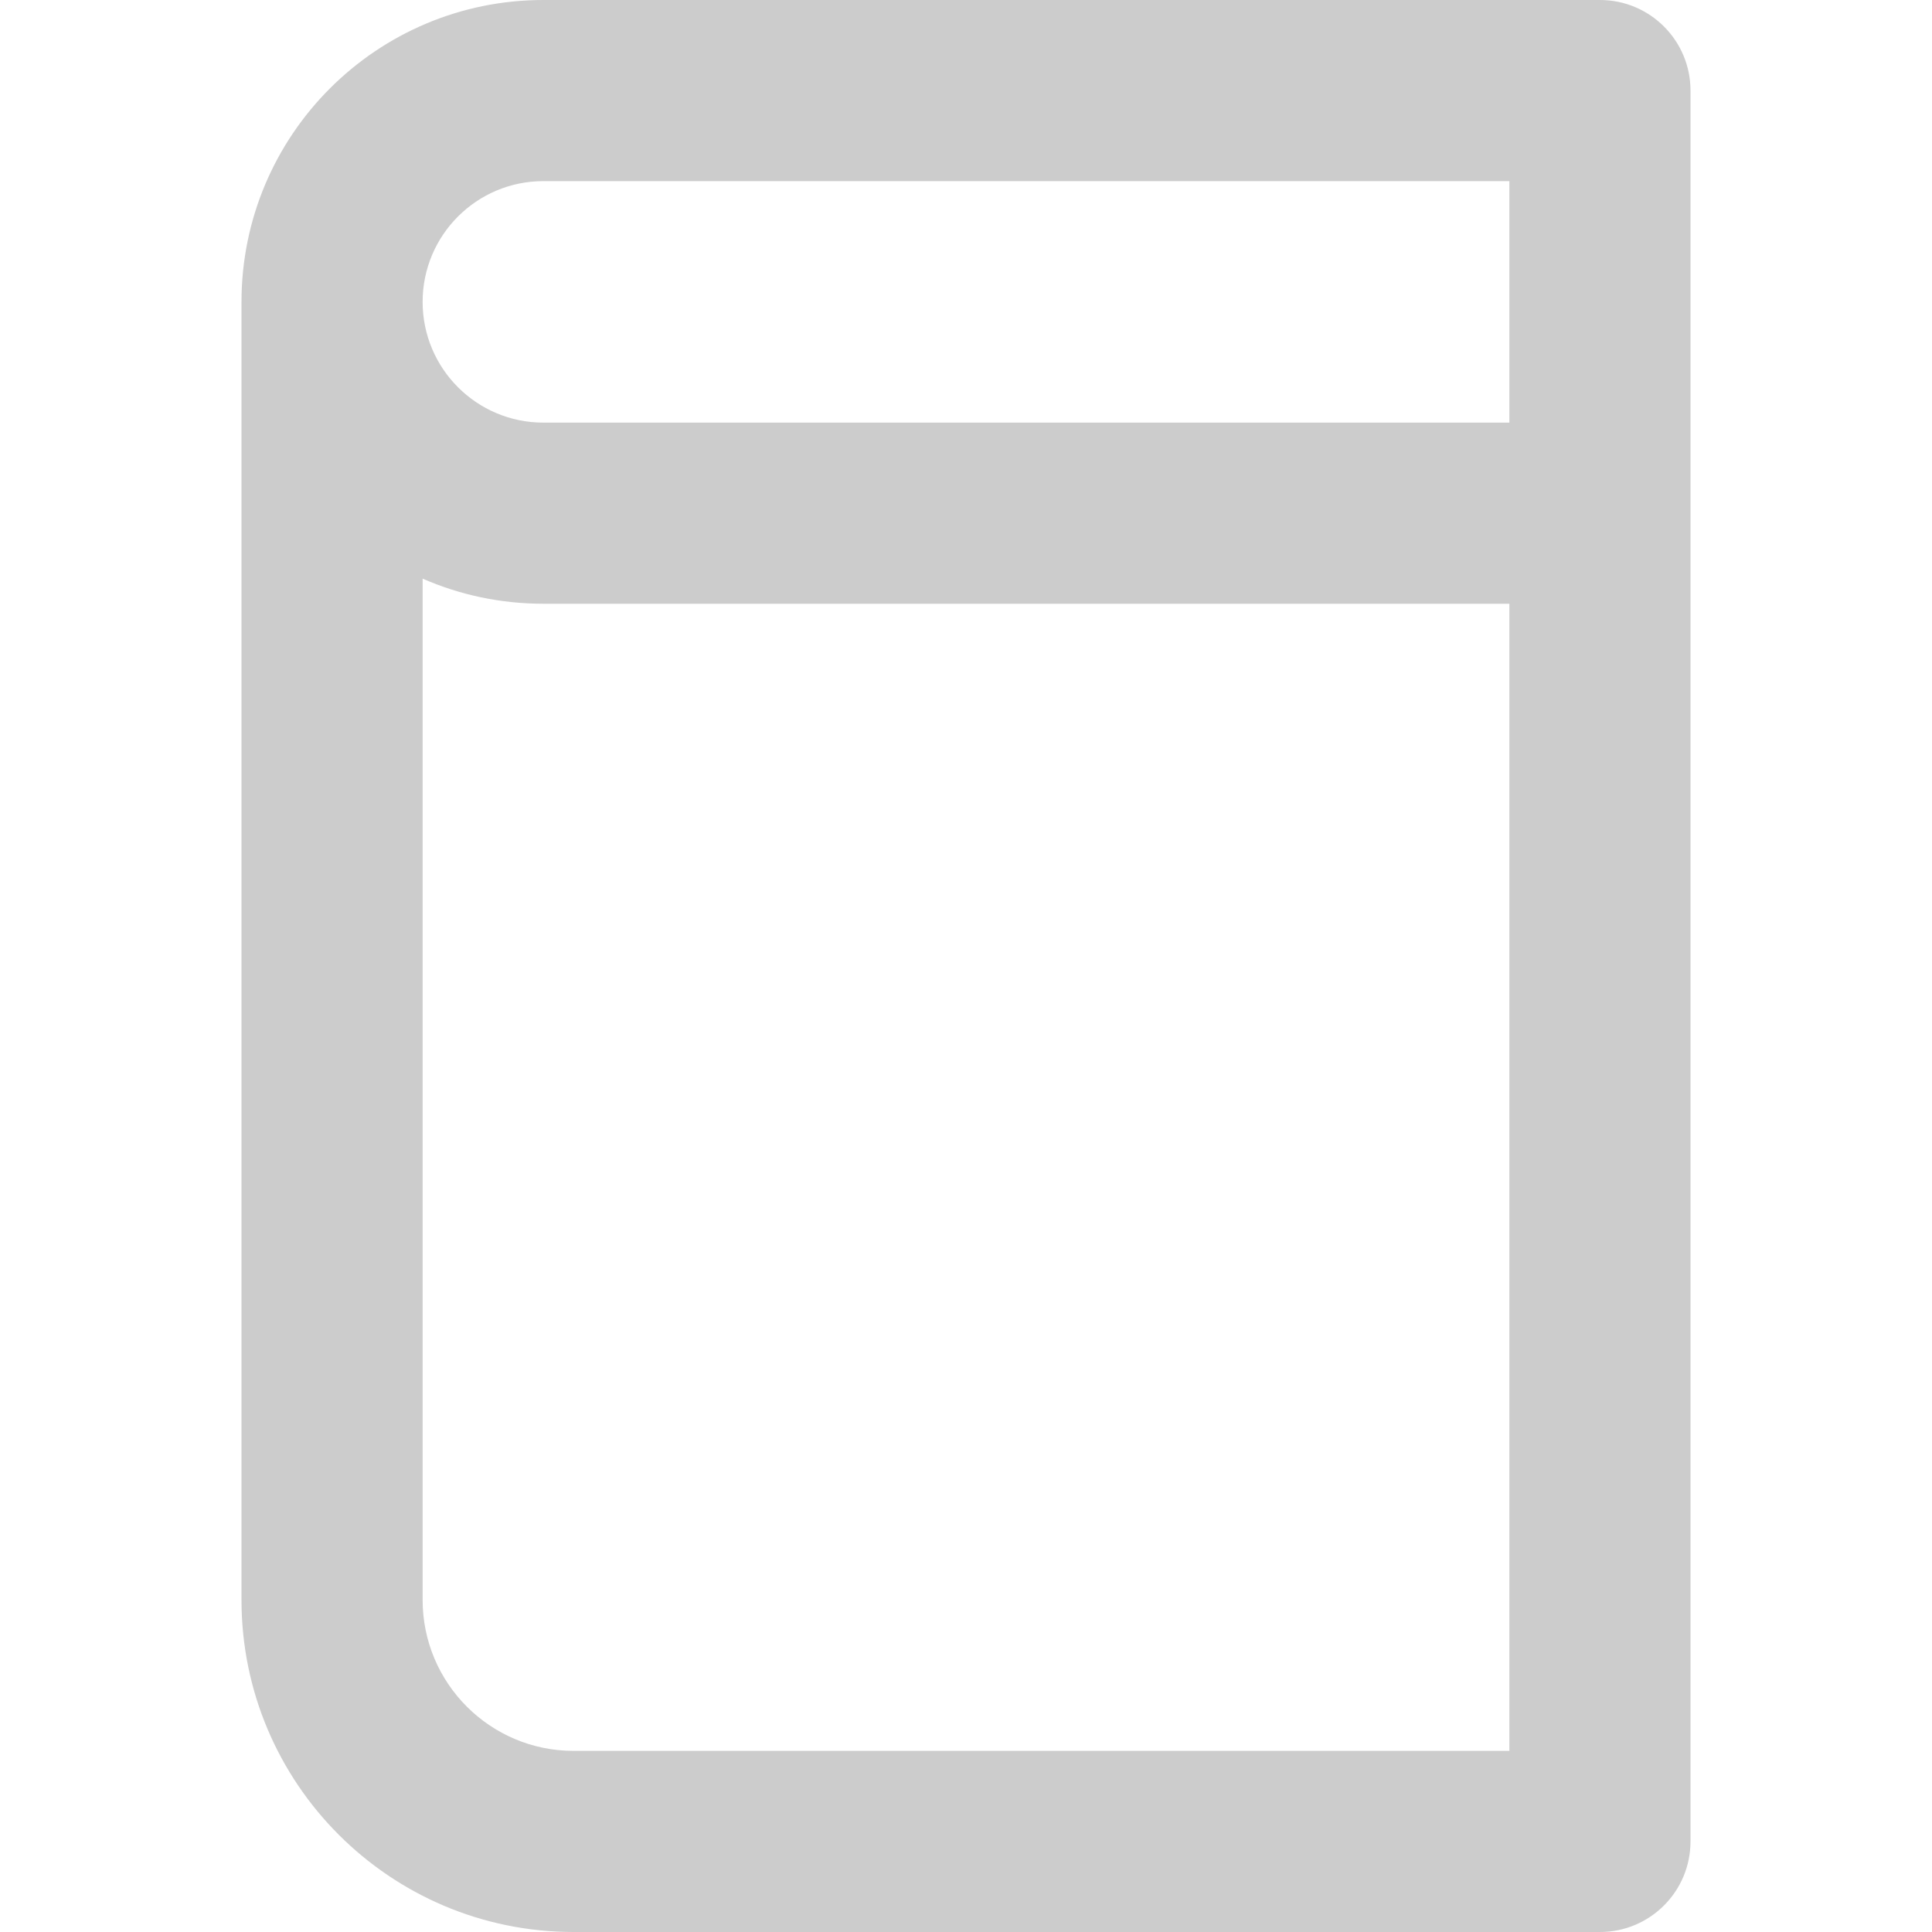
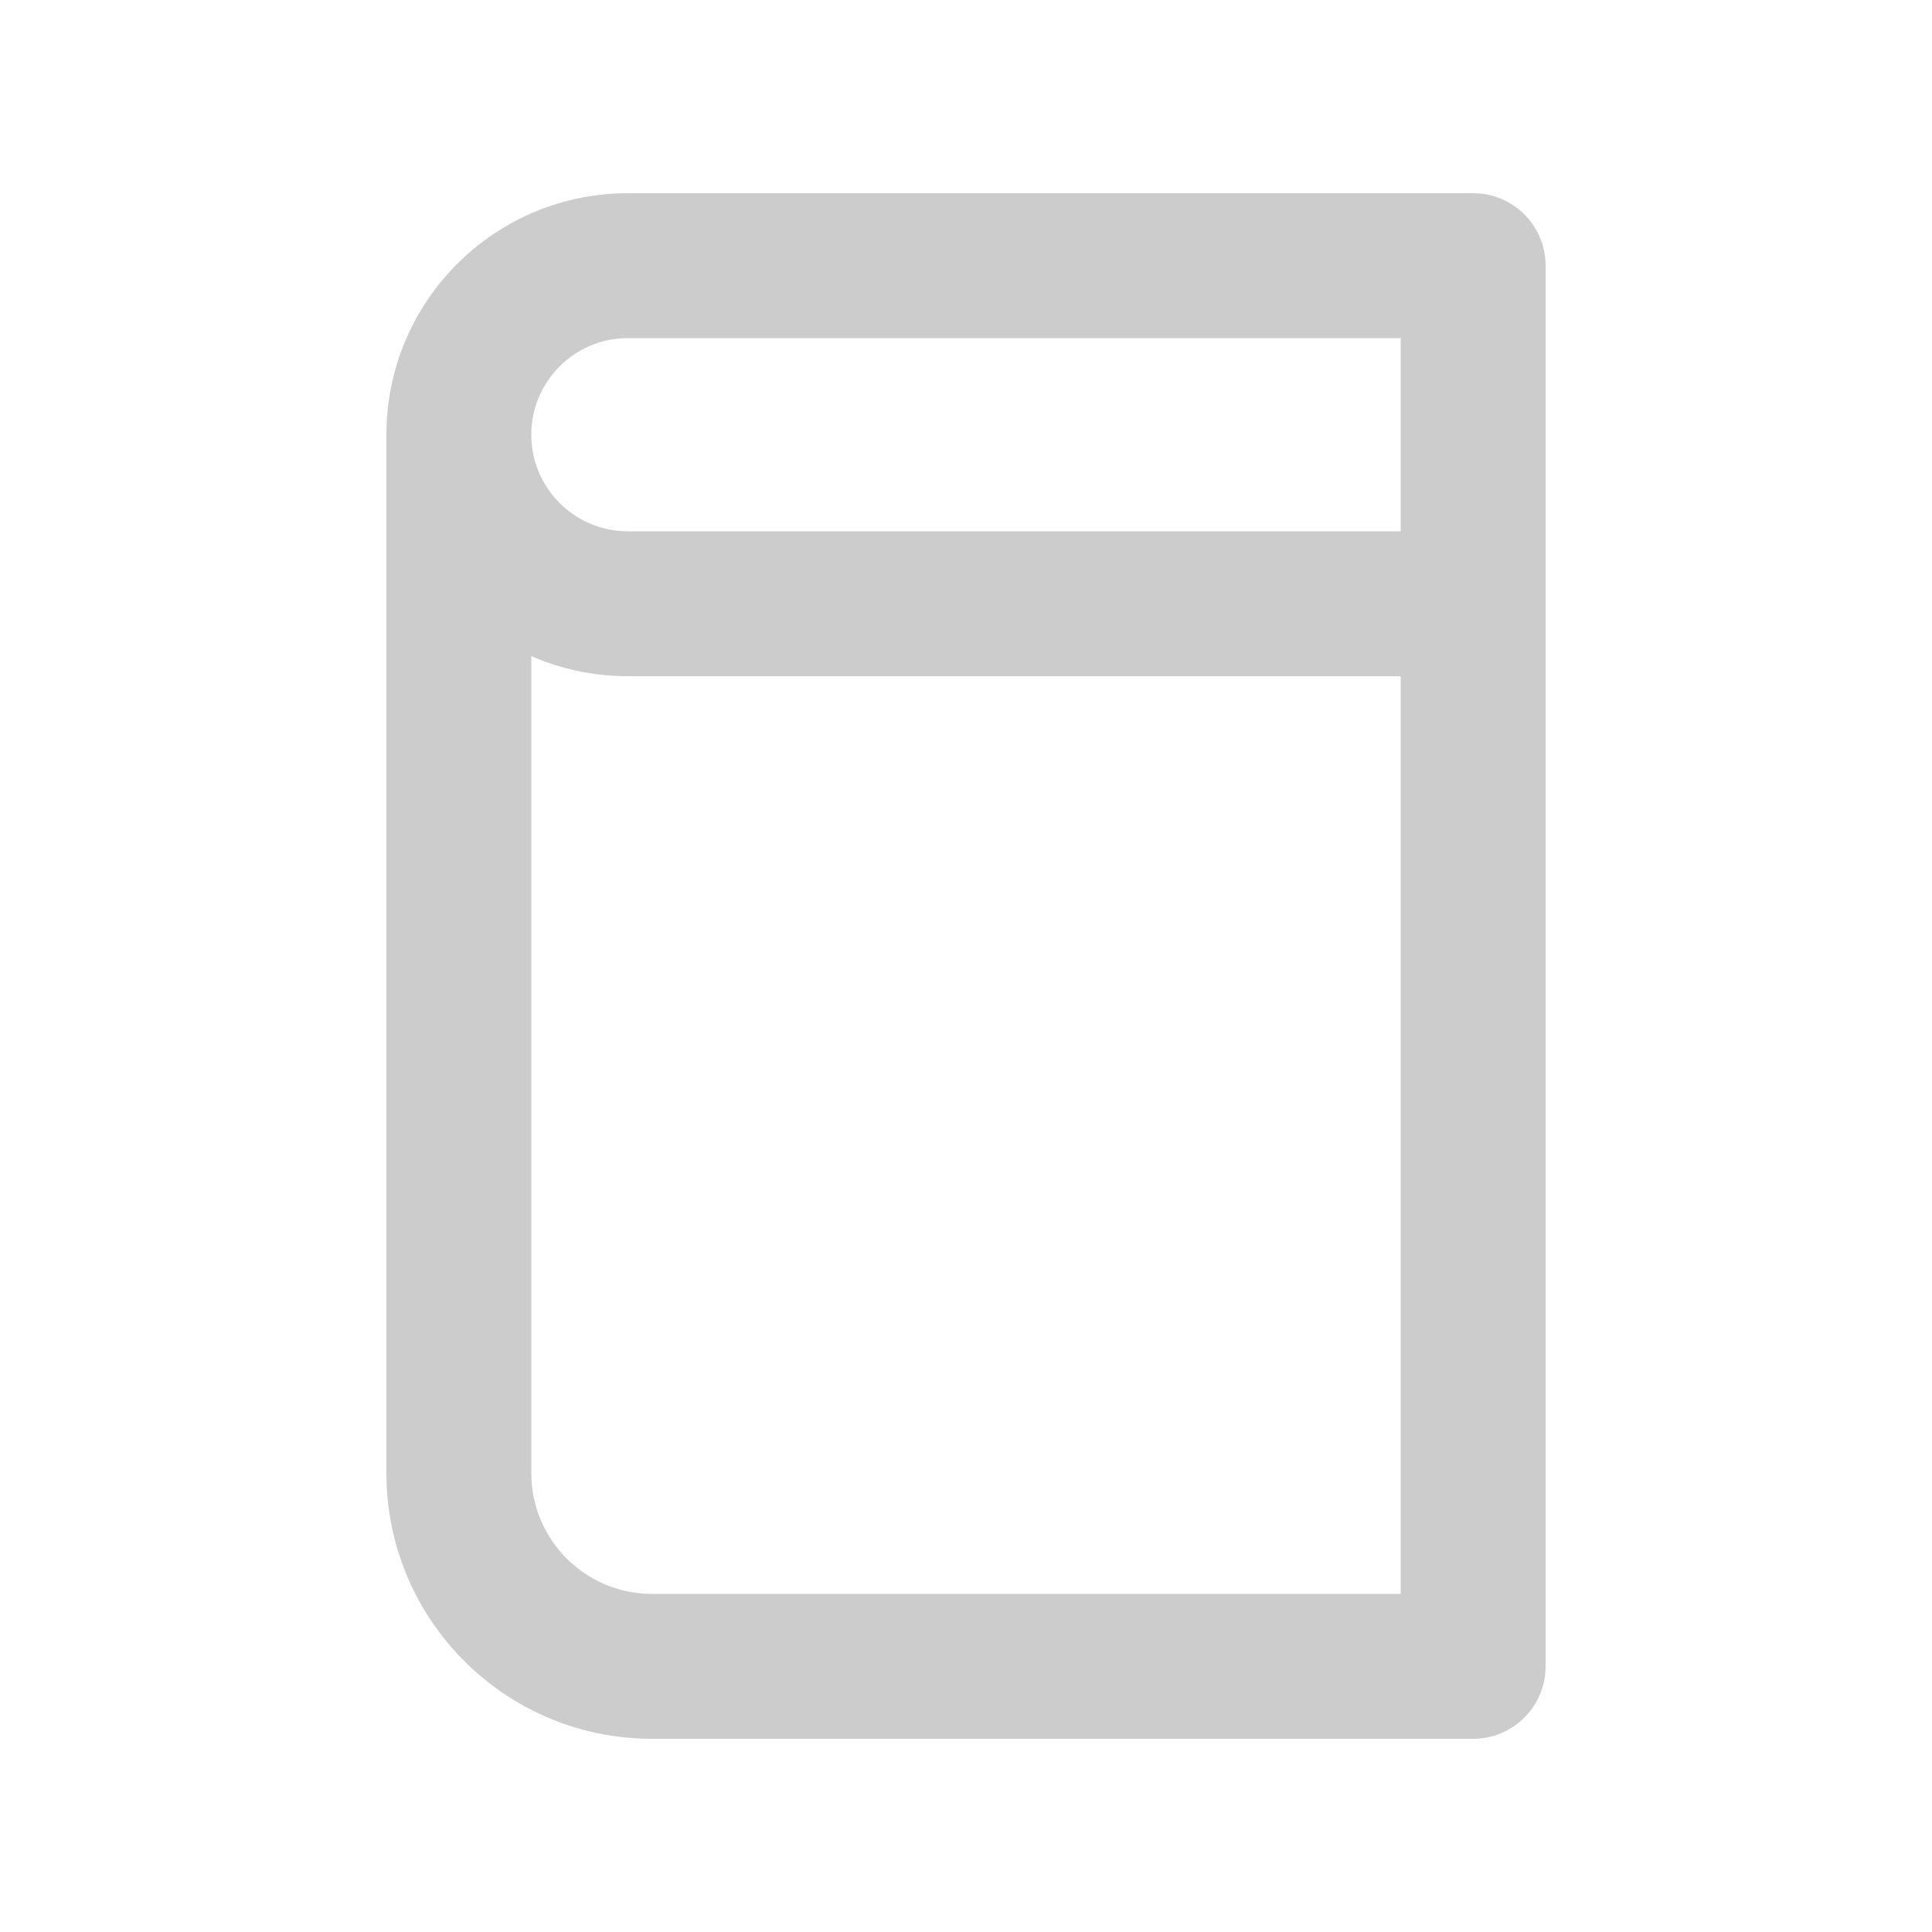
- <svg xmlns="http://www.w3.org/2000/svg" width="1em" height="1em" fill="none" viewBox="0 0 16 16" aria-hidden="true" focusable="false" class="">
+ <svg xmlns="http://www.w3.org/2000/svg" width="1em" height="1em" fill="none" viewBox="-2 -2 20 20" aria-hidden="true" focusable="false" class="">
  <path fill="#cccccc" fill-rule="evenodd" d="M14 .75a.75.75 0 0 0-.75-.75H4.5A2.5 2.5 0 0 0 2 2.5v10.75A2.75 2.75 0 0 0 4.75 16h8.5a.75.75 0 0 0 .75-.75zM3.5 4.792v8.458c0 .69.56 1.25 1.25 1.25h7.75V5h-8c-.356 0-.694-.074-1-.208m9-1.292v-2h-8a1 1 0 0 0 0 2z" clip-rule="evenodd" />
</svg>
